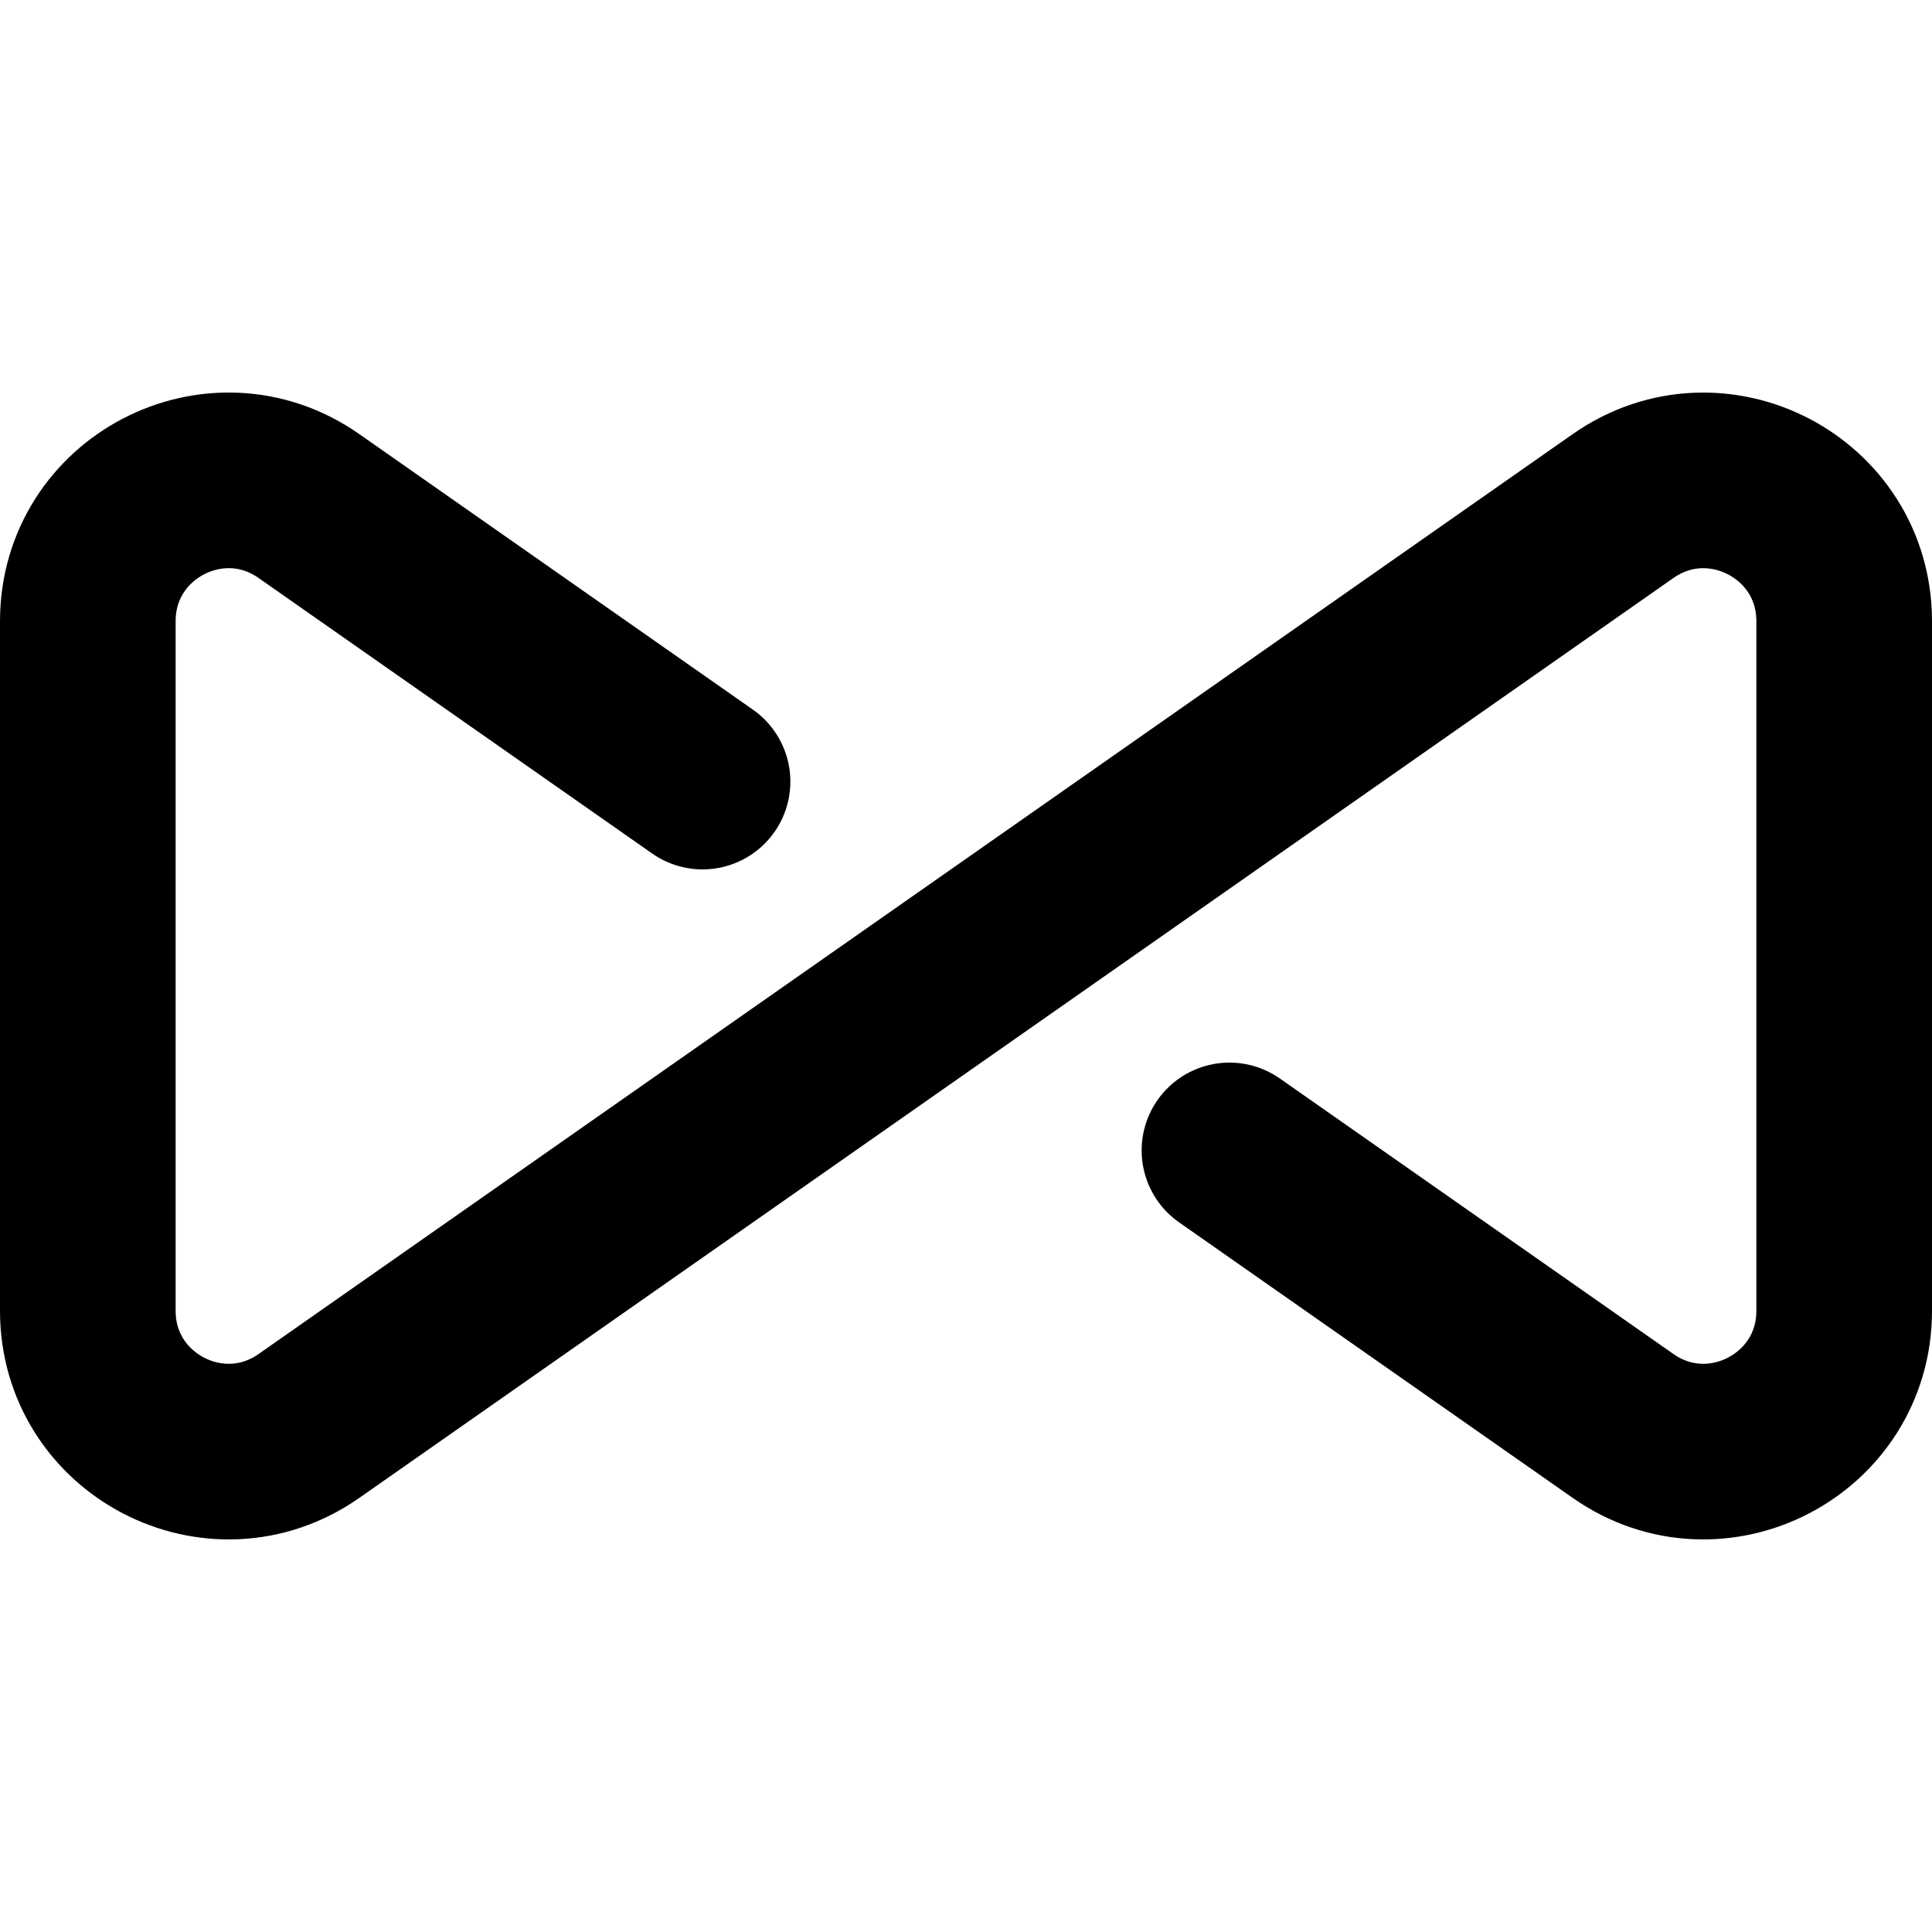
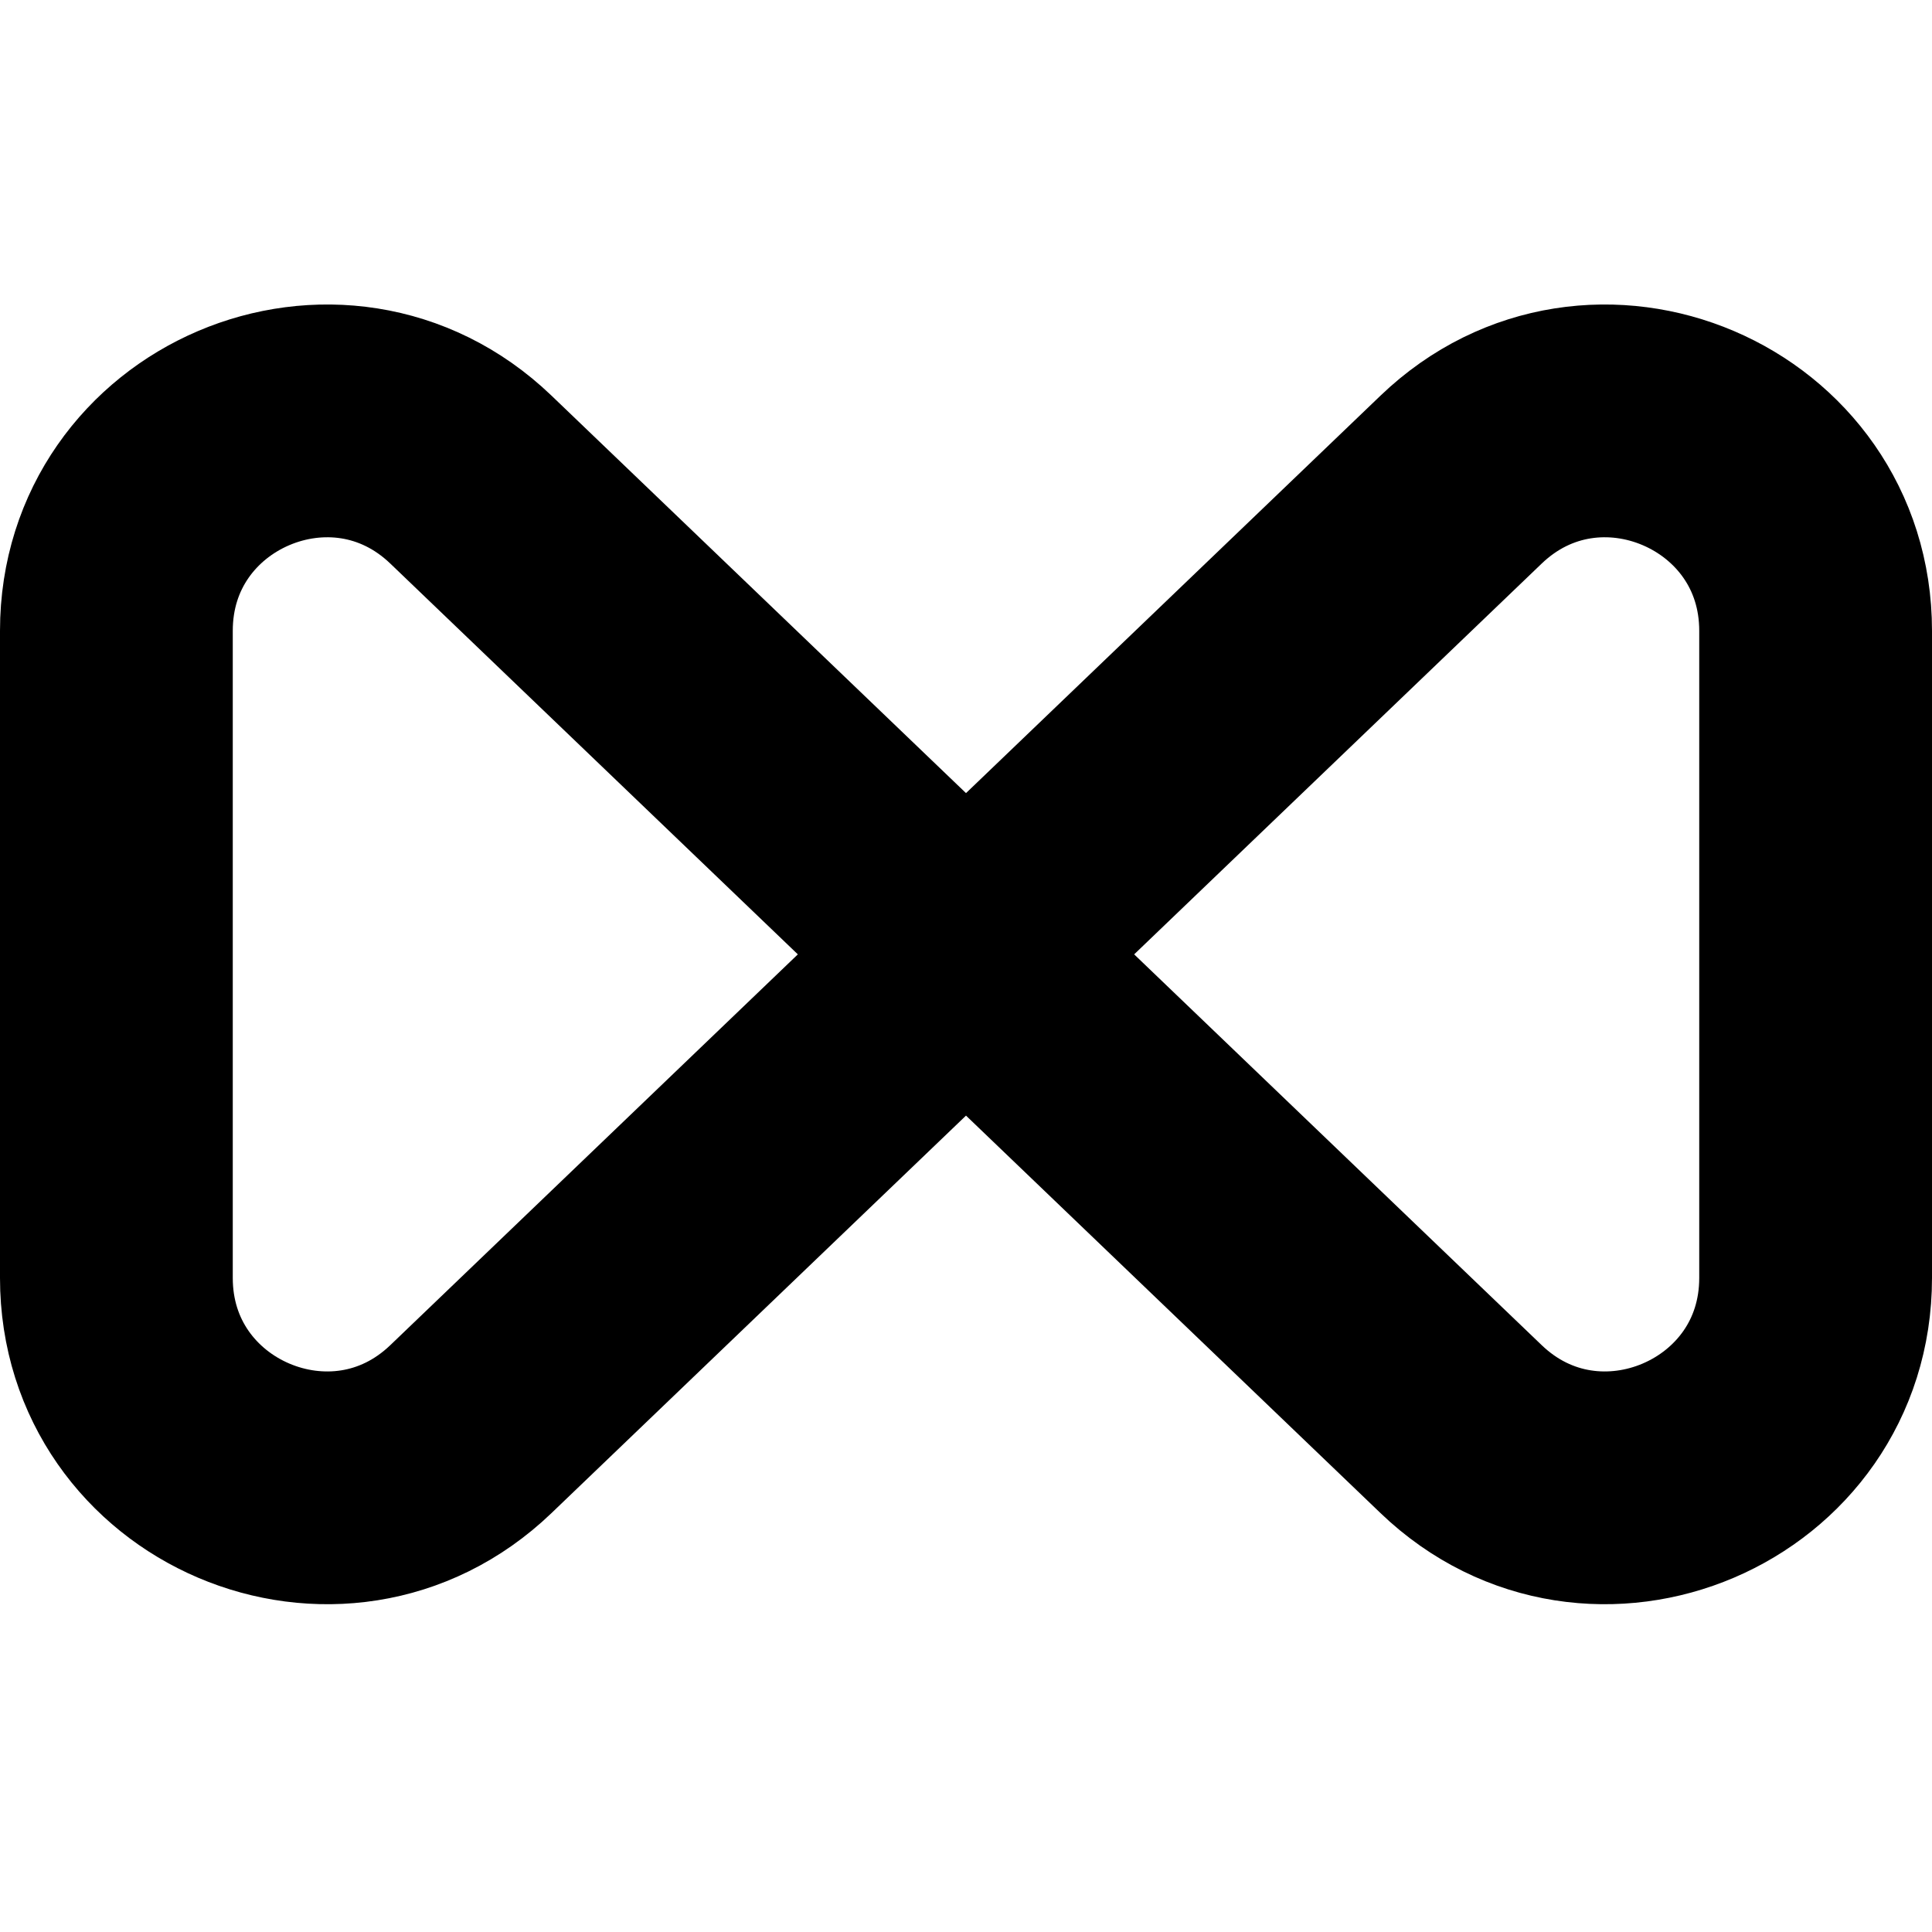
- <svg xmlns="http://www.w3.org/2000/svg" width="110" height="110" viewBox="0 0 110 110" fill="none">
-   <path d="M70 65.5L92.412 81.189C97.715 84.9 105 81.107 105 74.635V35.365C105 28.893 97.715 25.1 92.412 28.811L17.588 81.189C12.286 84.9 5 81.107 5 74.635V35.365C5 28.893 12.283 25.098 17.585 28.809C23.224 32.757 29.767 37.337 35 41C39 43.8 40 44.5 40 44.5" stroke="black" stroke-width="10" stroke-linecap="round" />
+ <svg xmlns="http://www.w3.org/2000/svg" width="83" height="83" viewBox="0 0 83 83" fill="none">
+   <path d="M78 54.901V27.099C78 19.172 68.493 15.117 62.771 20.603L20.229 61.397C14.507 66.883 5 62.828 5 54.901V27.099C5 19.172 14.507 15.117 20.229 20.603L62.771 61.397C68.493 66.883 78 62.828 78 54.901Z" stroke="currentcolor" stroke-width="10" />
</svg>
